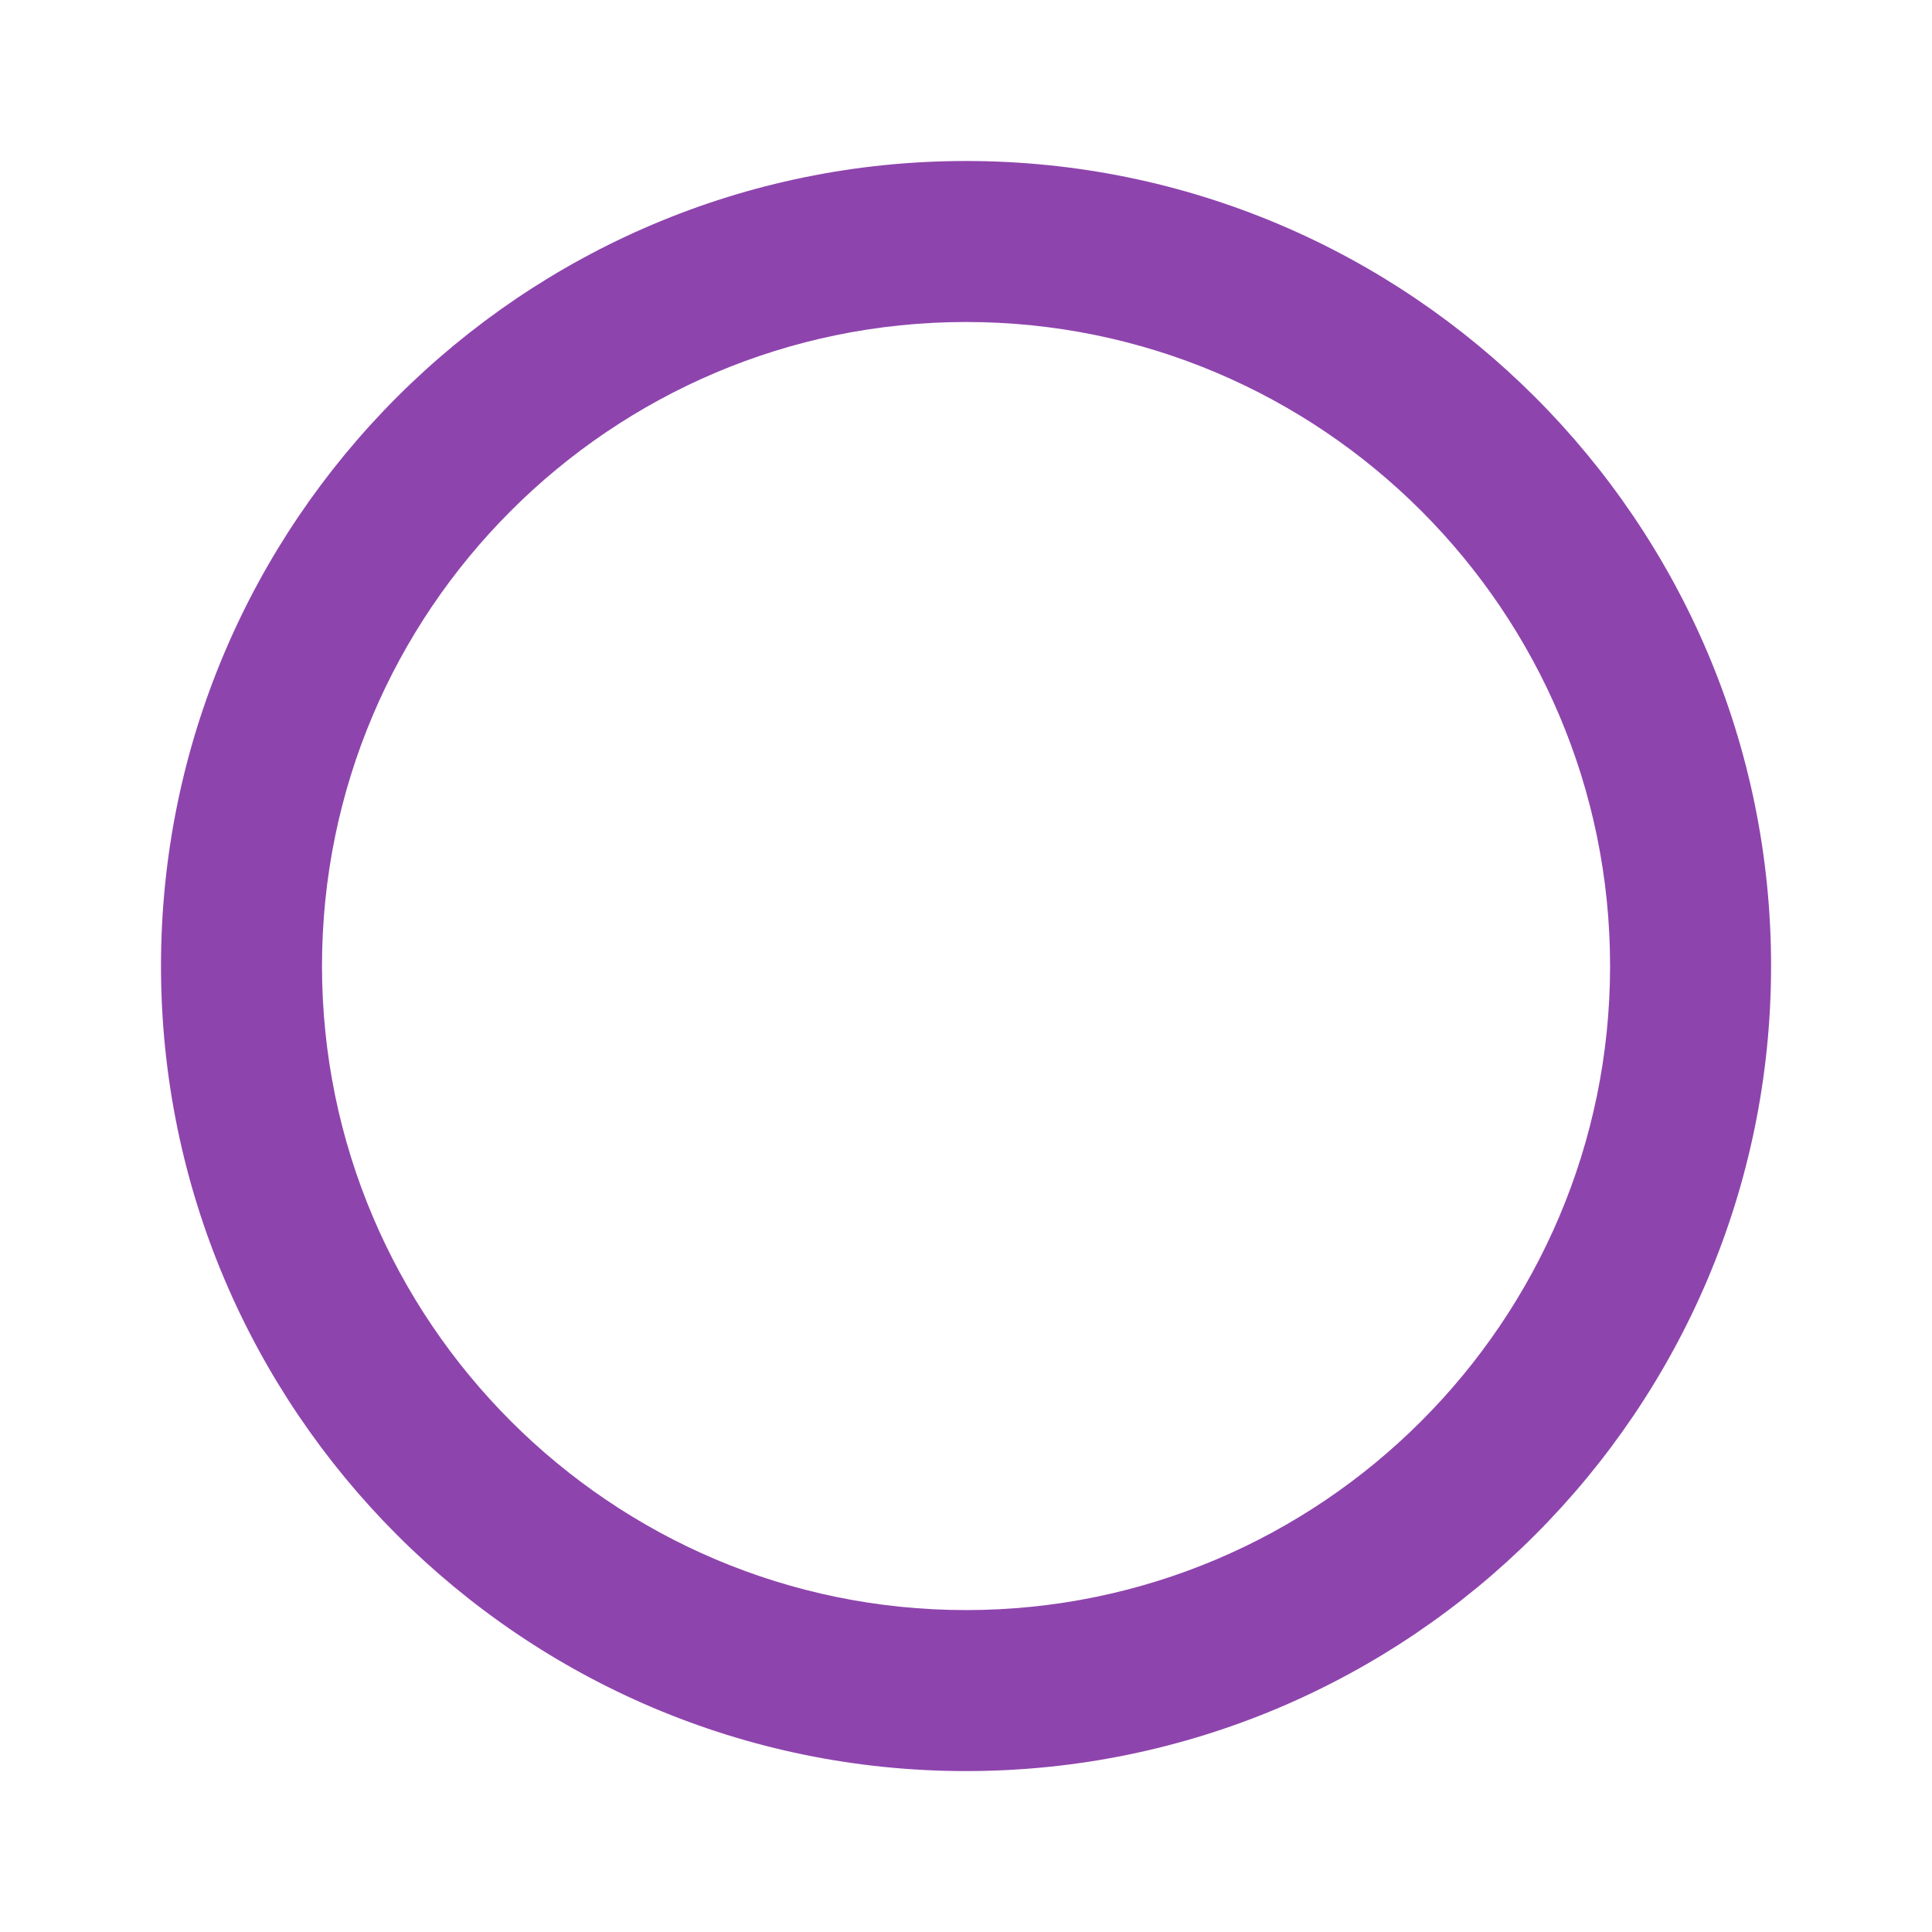
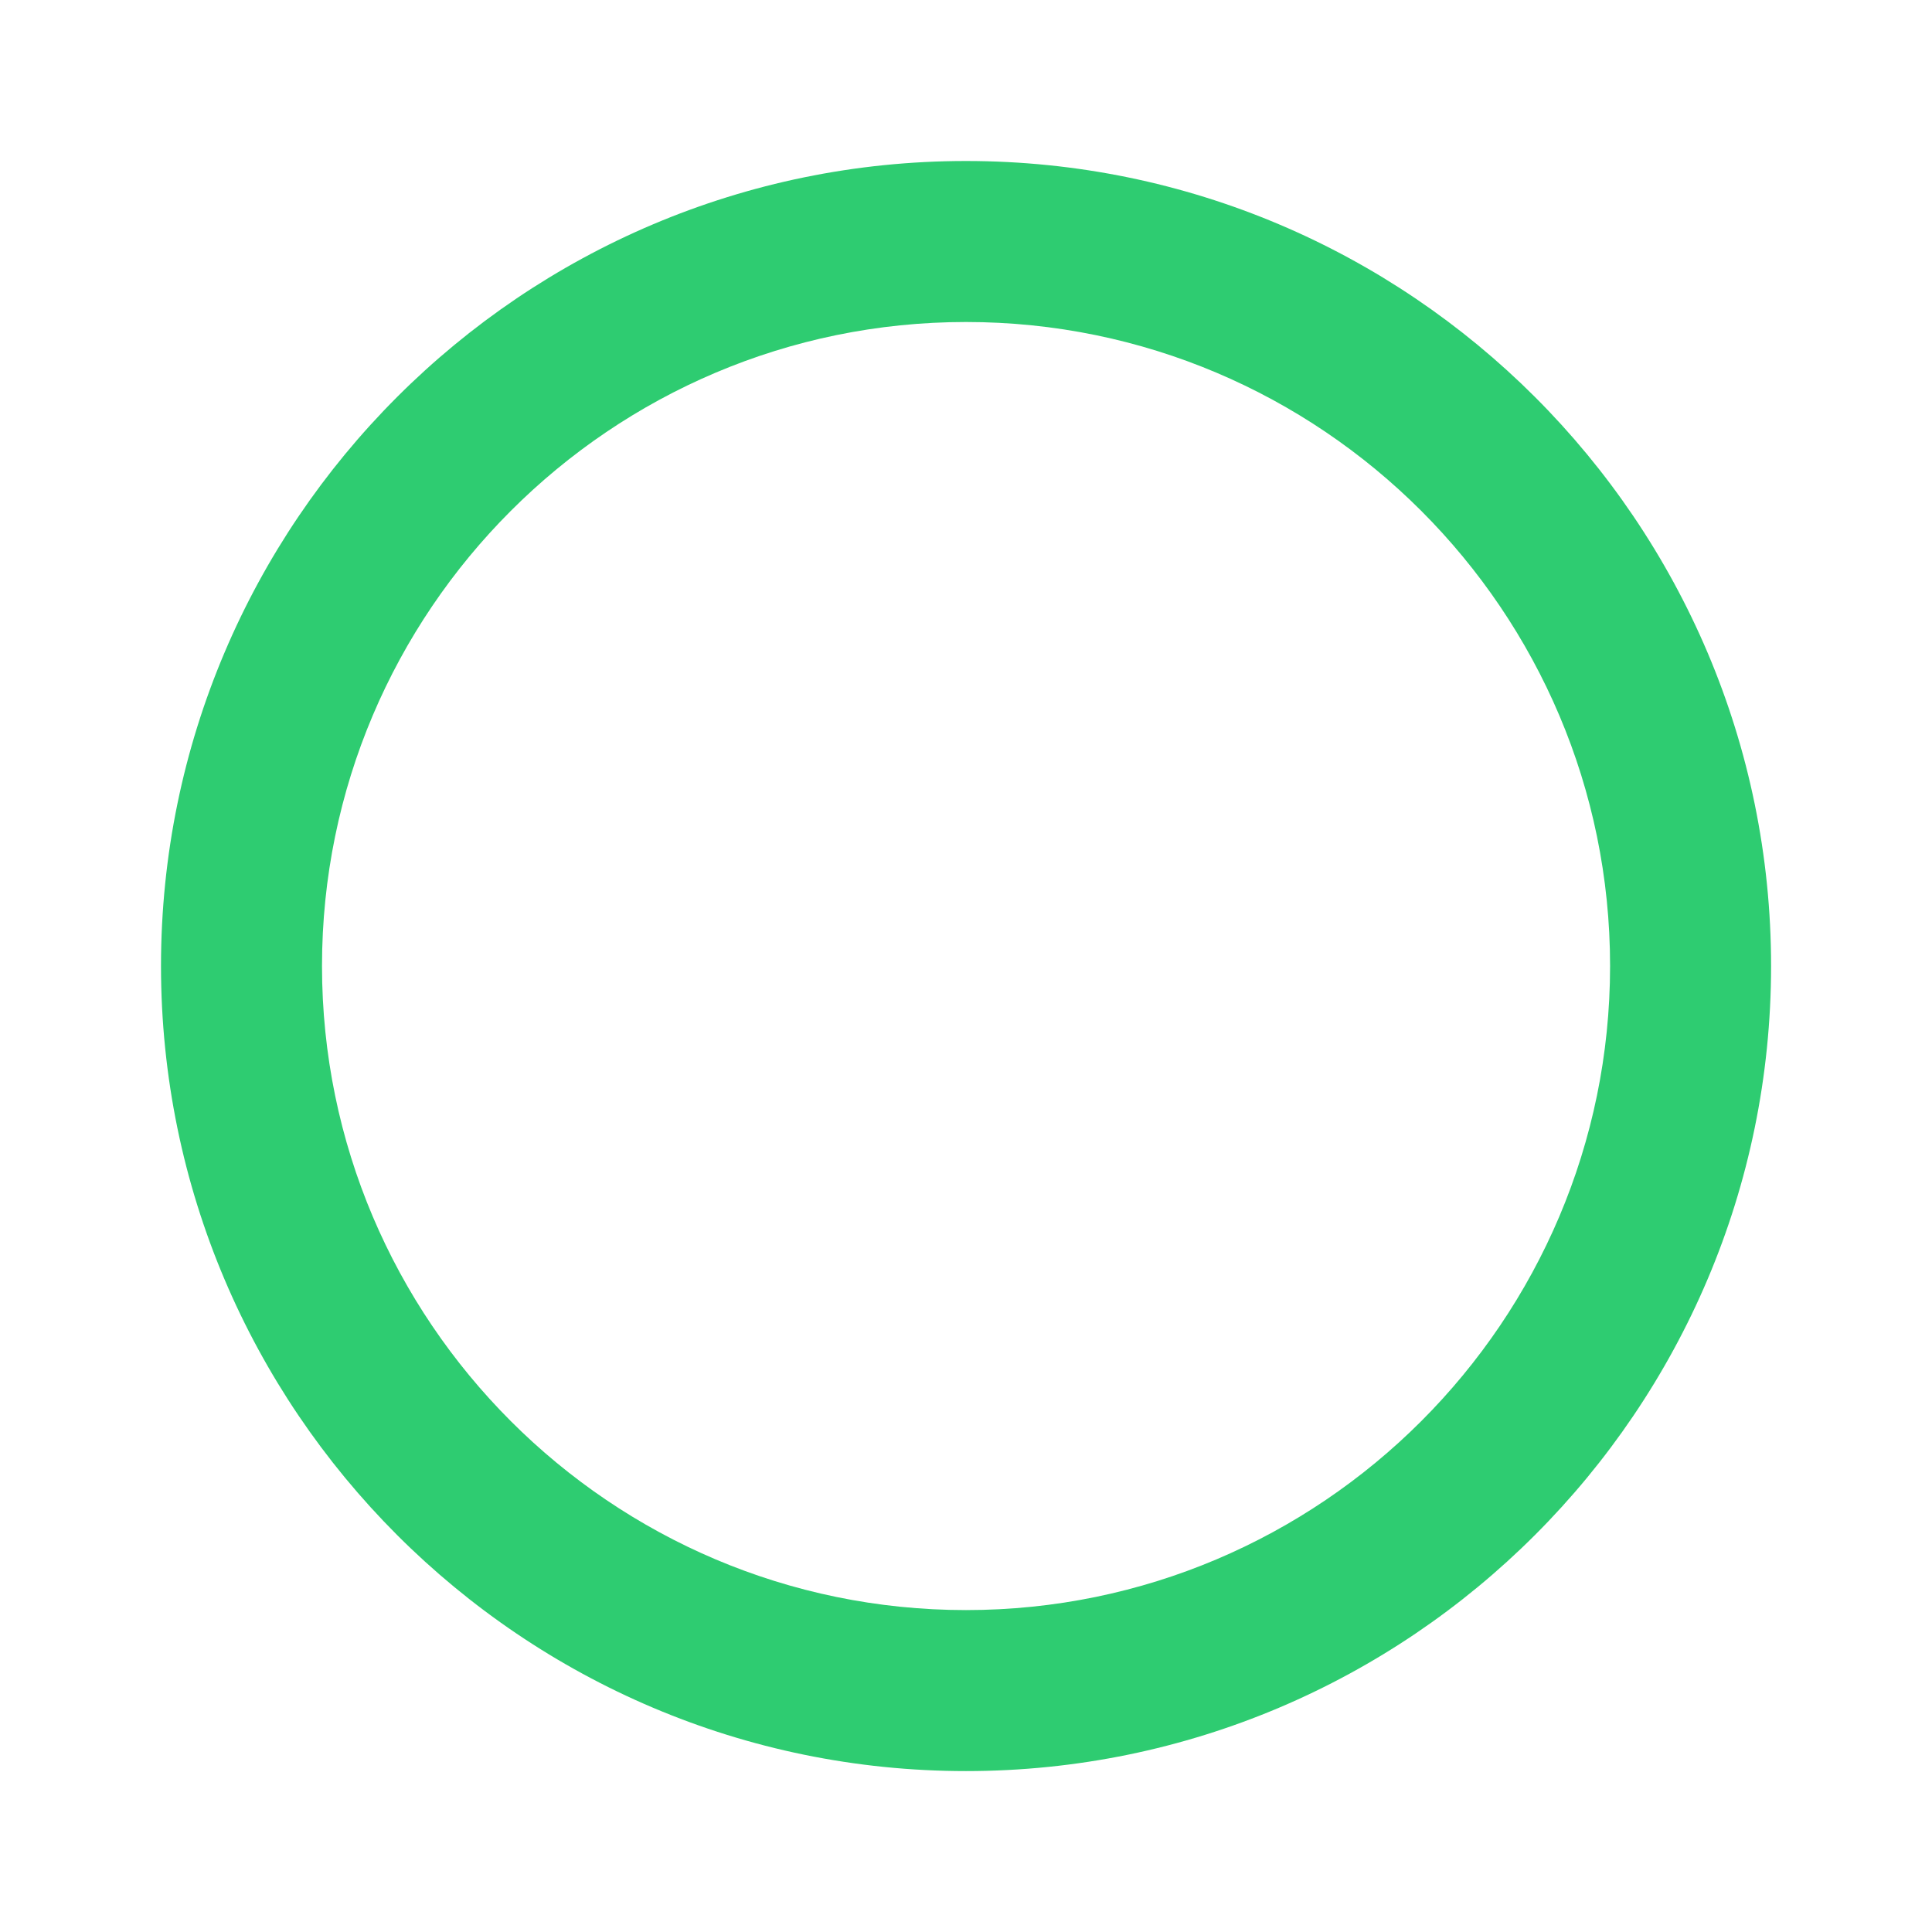
<svg xmlns="http://www.w3.org/2000/svg" width="23" height="23" preserveAspectRatio="xMidYMid meet" viewBox="0 0 24 24" style="-ms-transform: rotate(360deg); -webkit-transform: rotate(360deg); transform: rotate(360deg);">
-   <path d="M12 2C6.486 2 2 6.486 2 12c.001 5.515 4.487 10.001 10 10.001c5.514 0 10-4.486 10.001-10.001c0-5.514-4.486-10-10.001-10zm0 18.001c-4.41 0-7.999-3.589-8-8.001c0-4.411 3.589-8 8-8c4.412 0 8.001 3.589 8.001 8c-.001 4.412-3.59 8.001-8.001 8.001z" fill="#8e44ad" />
+   <path d="M12 2C6.486 2 2 6.486 2 12c.001 5.515 4.487 10.001 10 10.001c5.514 0 10-4.486 10.001-10.001c0-5.514-4.486-10-10.001-10zm0 18.001c-4.41 0-7.999-3.589-8-8.001c0-4.411 3.589-8 8-8c4.412 0 8.001 3.589 8.001 8c-.001 4.412-3.59 8.001-8.001 8.001z" fill="#2ecc71" />
  <rect x="0" y="0" width="24" height="24" fill="rgba(0, 0, 0, 0)" />
</svg>
